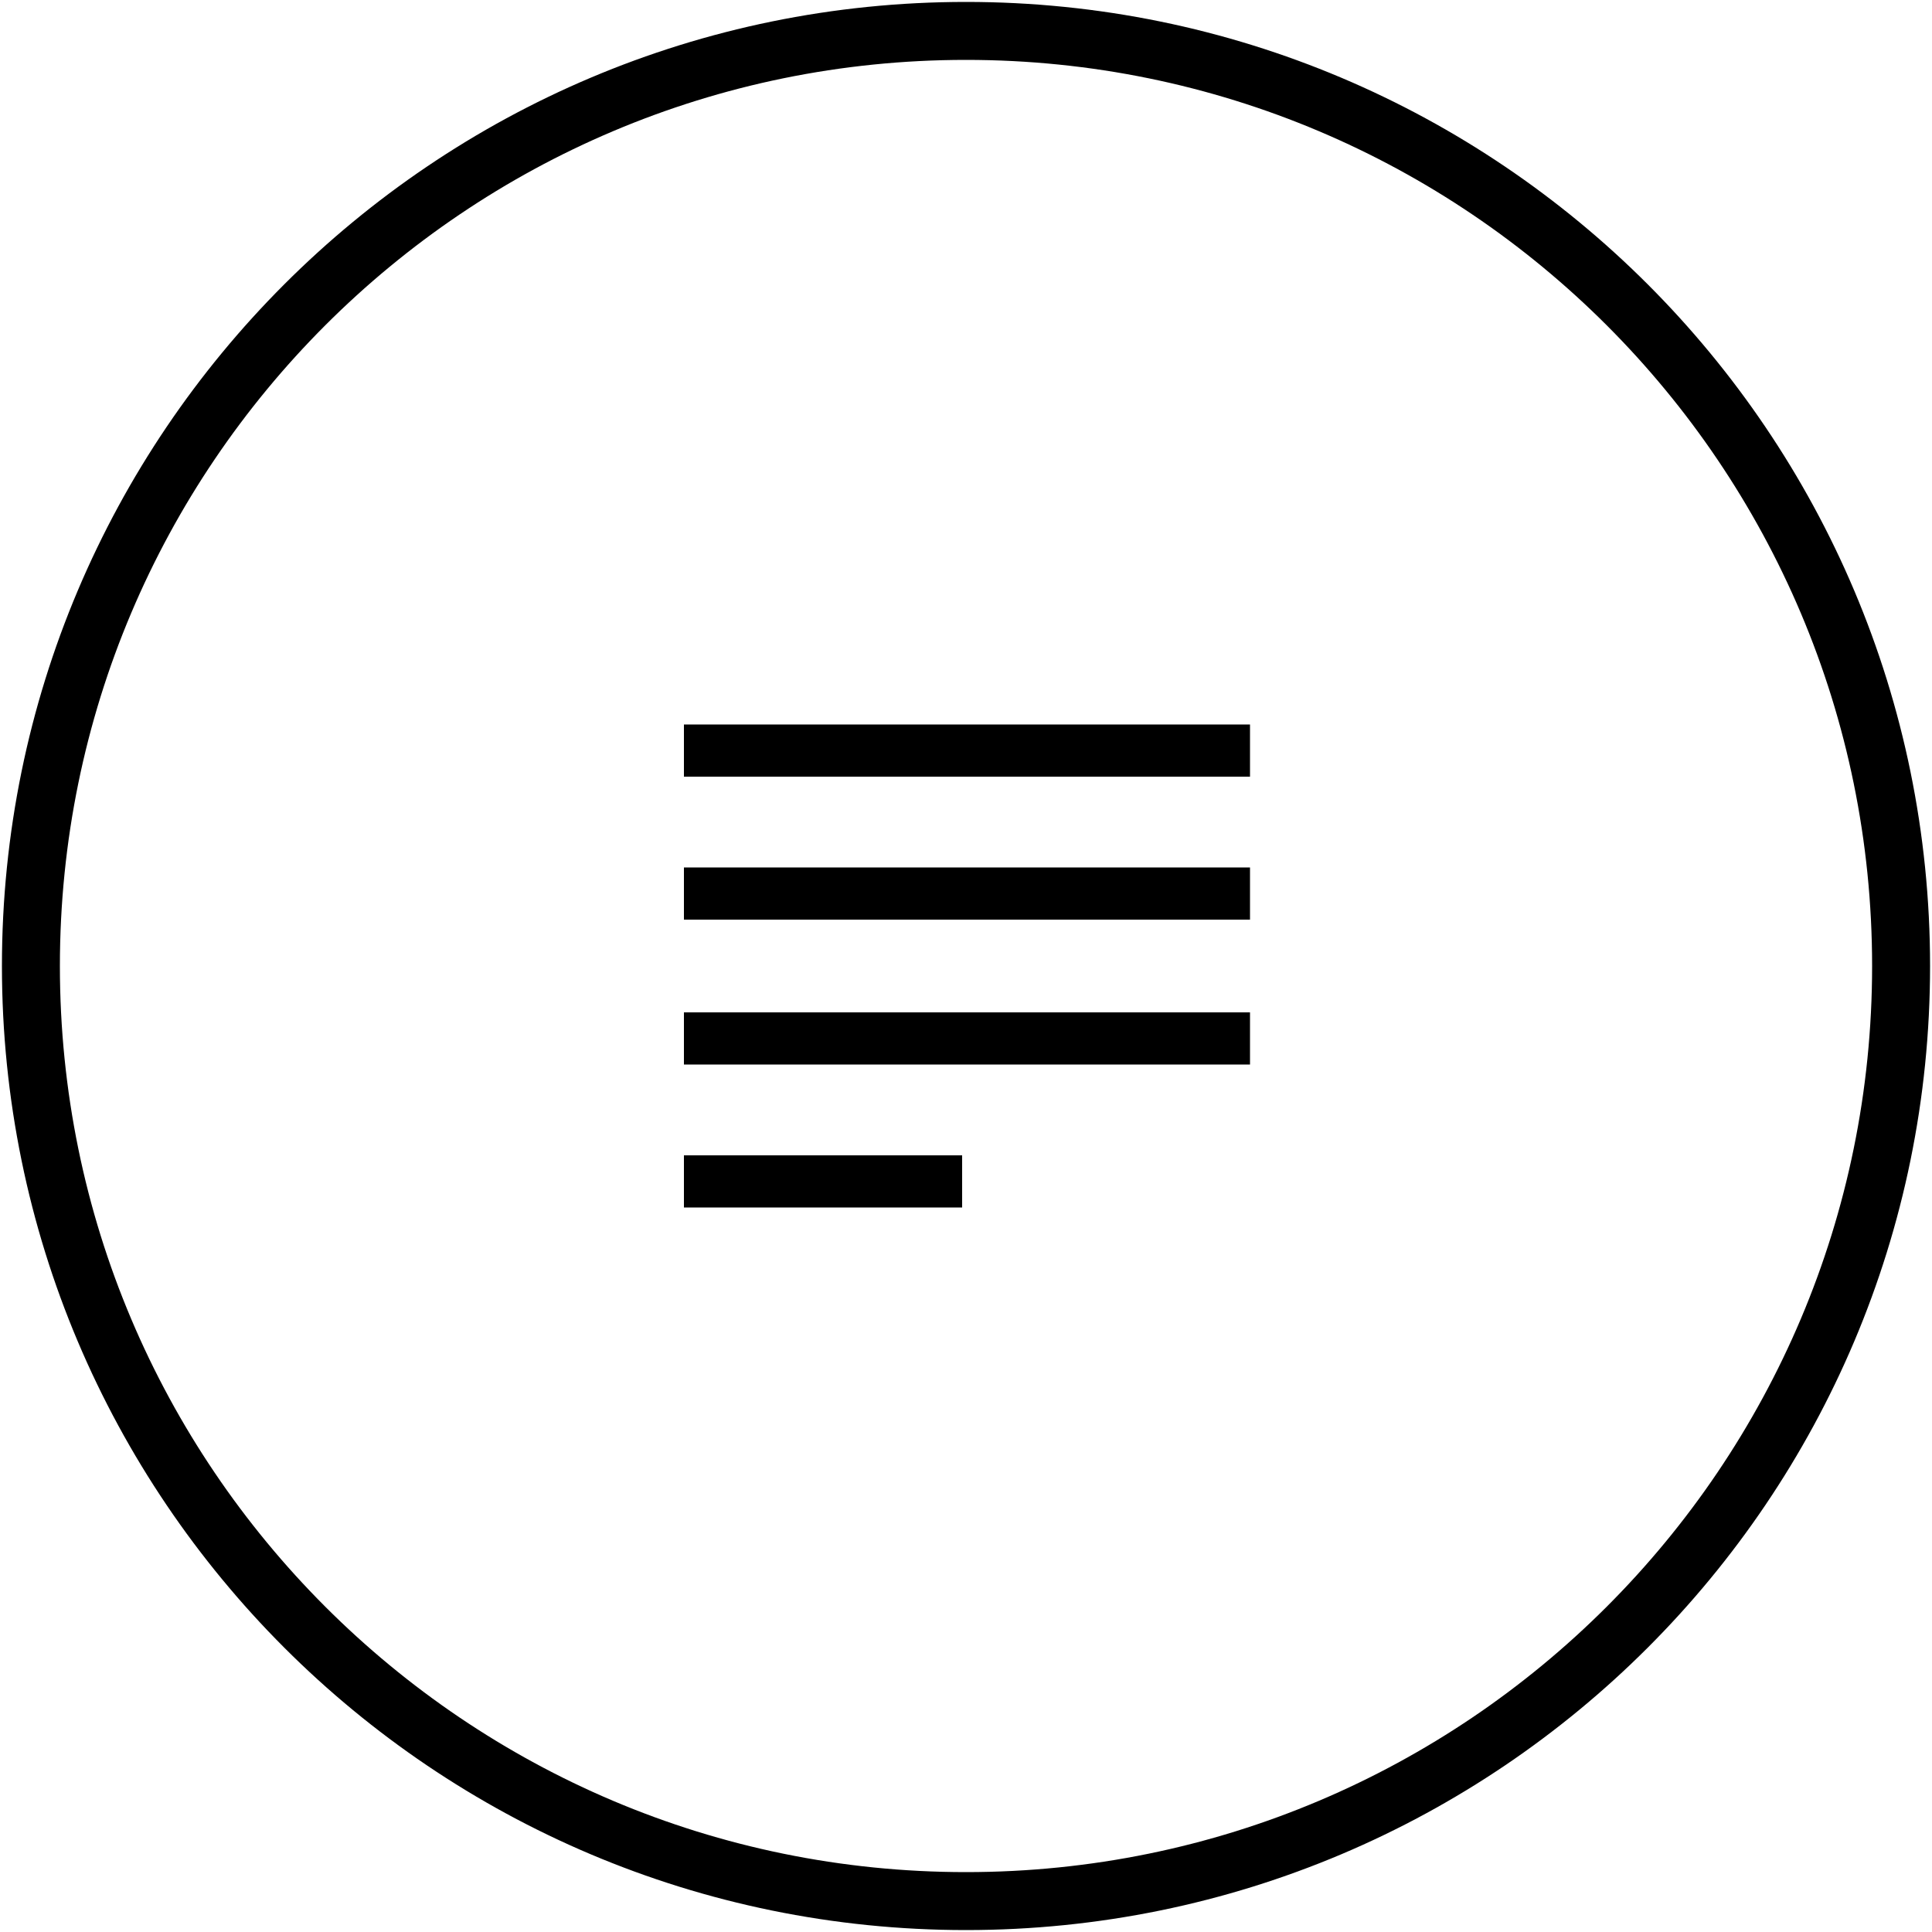
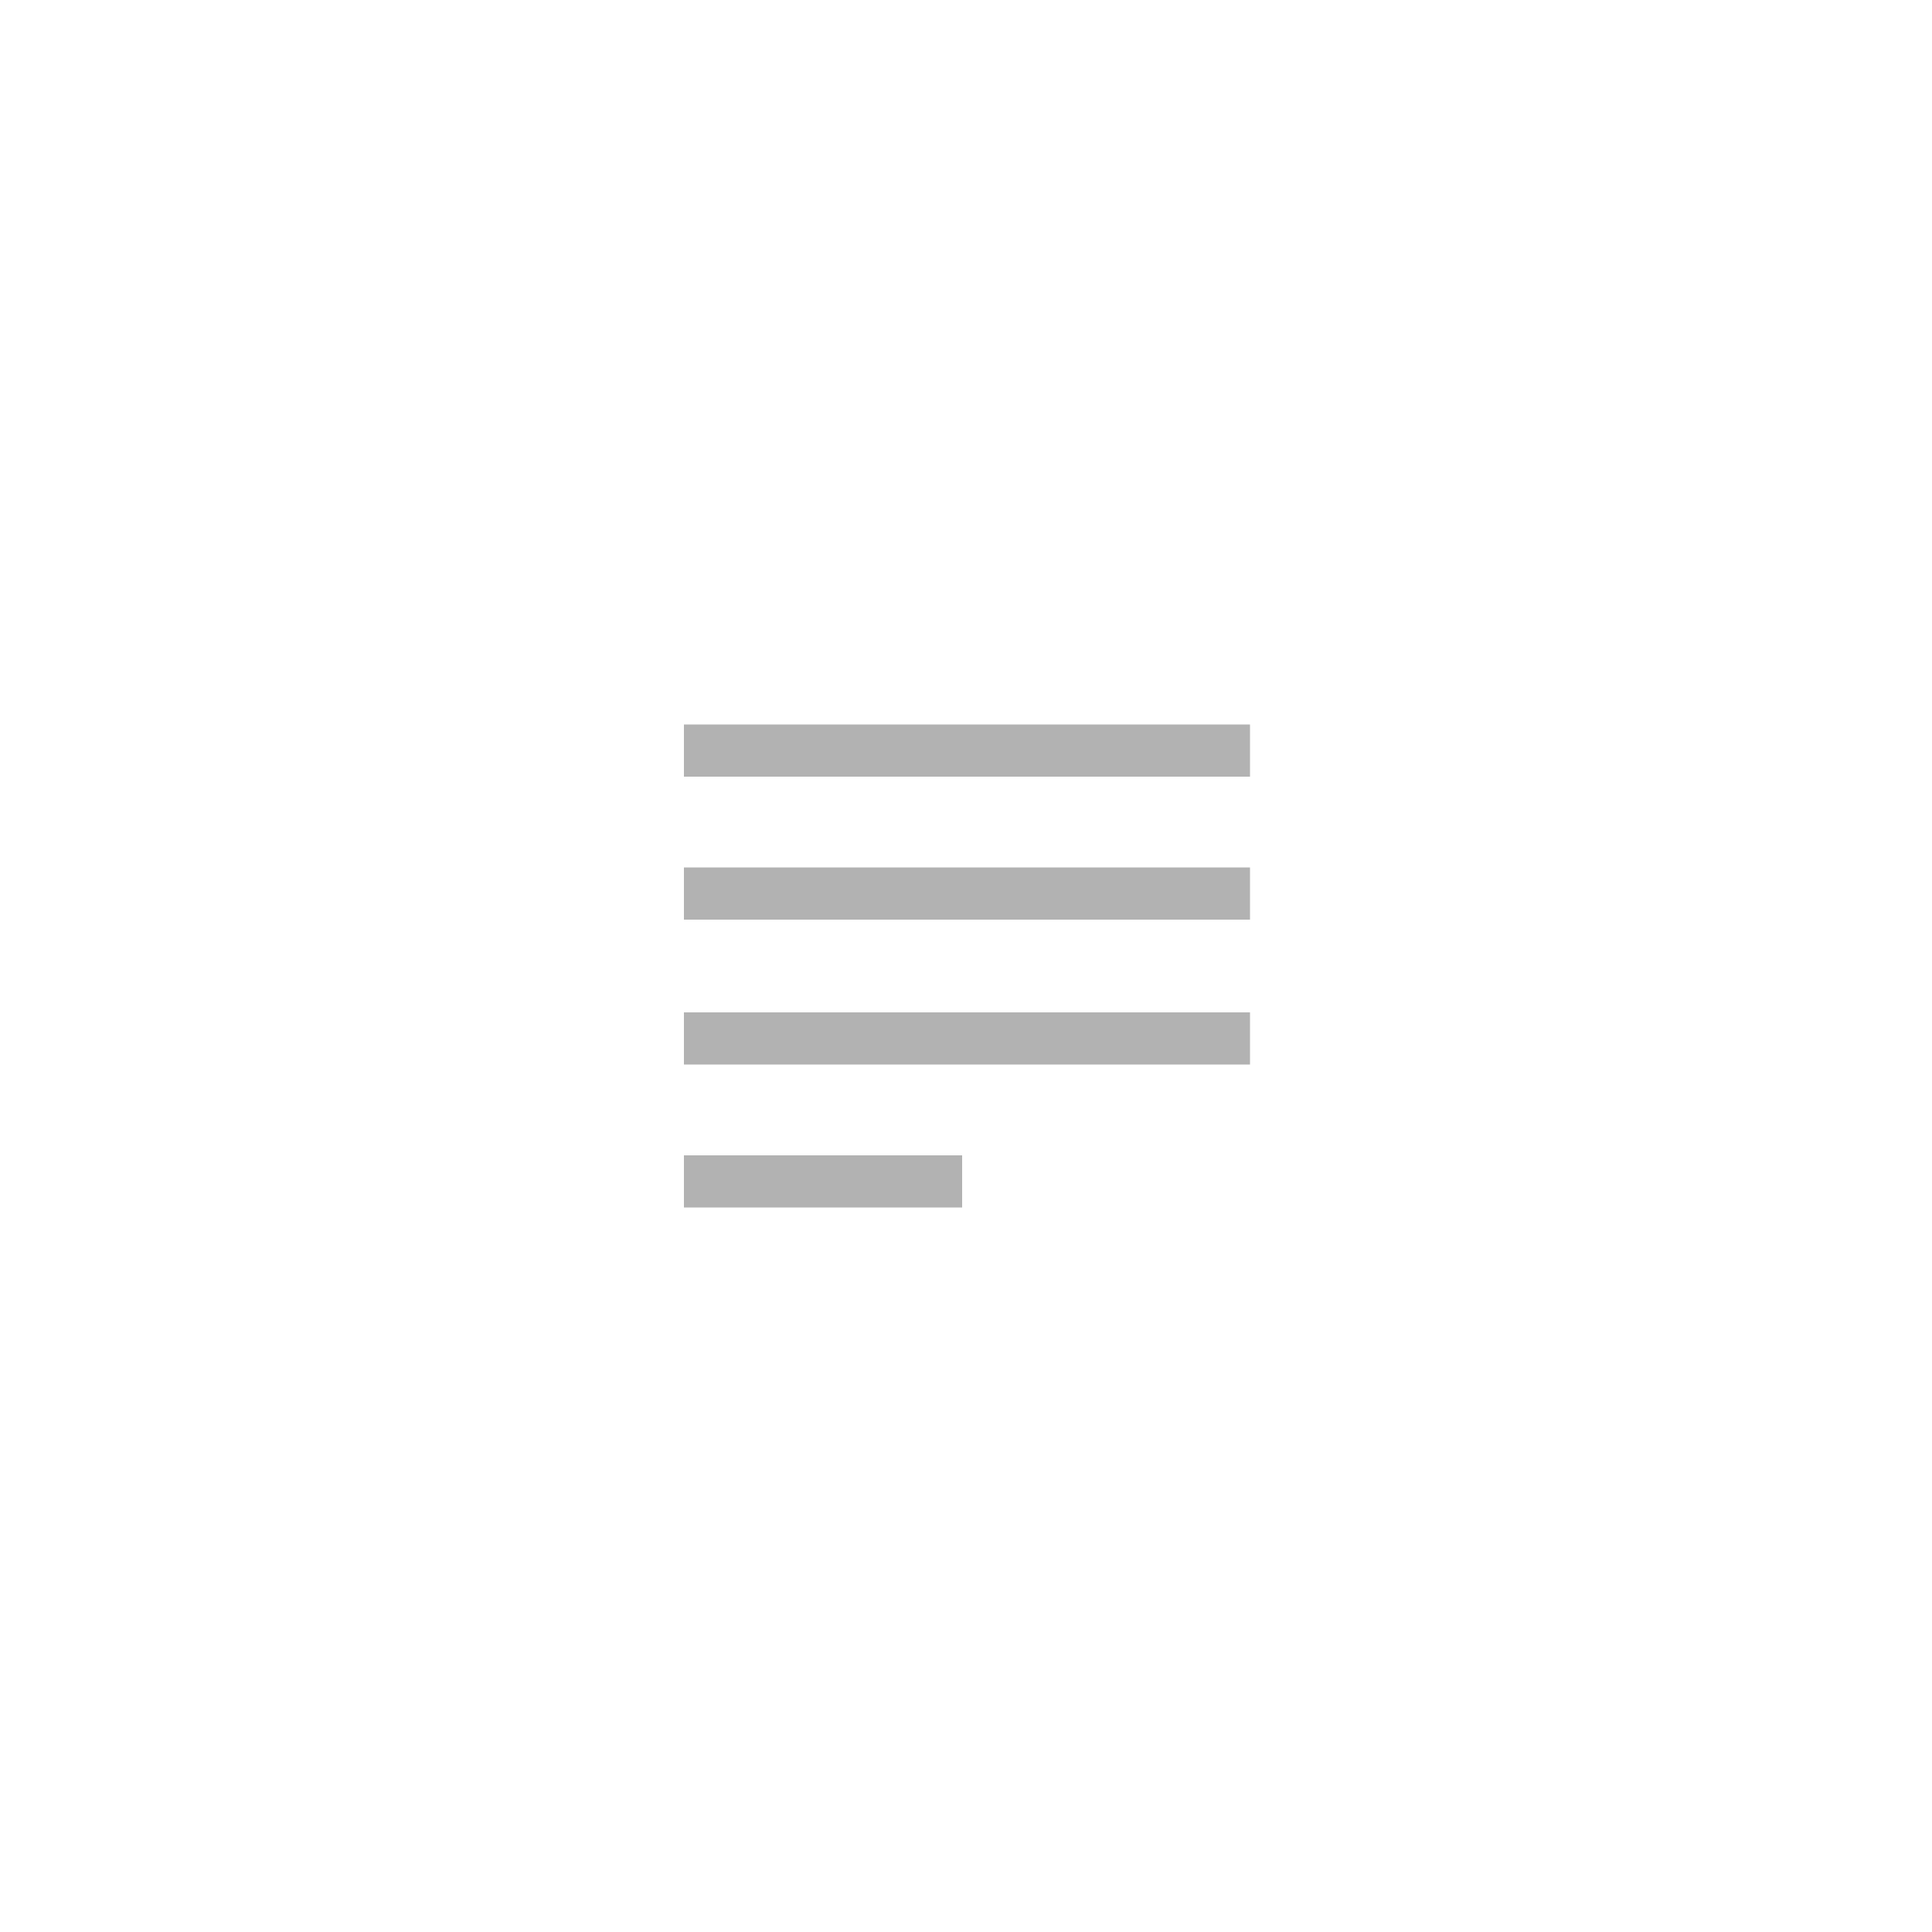
<svg xmlns="http://www.w3.org/2000/svg" version="1.1" id="Calque_1" x="0px" y="0px" viewBox="0 0 100 100" style="enable-background:new 0 0 100 100;" xml:space="preserve">
-   <style type="text/css">
+   <defs id="defs4155" />
+   <style type="text/css" id="style4137">
	.st0{fill:none;stroke:#000000;stroke-width:3;stroke-miterlimit:10;}
</style>
-   <g>
-     <circle class="st0" cx="50" cy="50" r="48.4" />
-     <g>
-       <rect x="35.4" y="37.5" width="29.3" height="2.7" />
-       <rect x="35.4" y="44.9" width="29.3" height="2.7" />
-       <rect x="35.4" y="52.4" width="29.3" height="2.7" />
-       <rect x="35.4" y="59.8" width="14.4" height="2.7" />
+   <g id="g4139">
+     <g id="g4143" style="fill:#b2b2b2;fill-opacity:1">
+       <rect x="35.4" y="37.5" width="29.3" height="2.7" id="rect4145" style="fill:#b2b2b2;fill-opacity:1" />
+       <rect x="35.4" y="44.9" width="29.3" height="2.7" id="rect4147" style="fill:#b2b2b2;fill-opacity:1" />
+       <rect x="35.4" y="52.4" width="29.3" height="2.7" id="rect4149" style="fill:#b2b2b2;fill-opacity:1" />
+       <rect x="35.4" y="59.8" width="14.4" height="2.7" id="rect4151" style="fill:#b2b2b2;fill-opacity:1" />
    </g>
  </g>
</svg>
